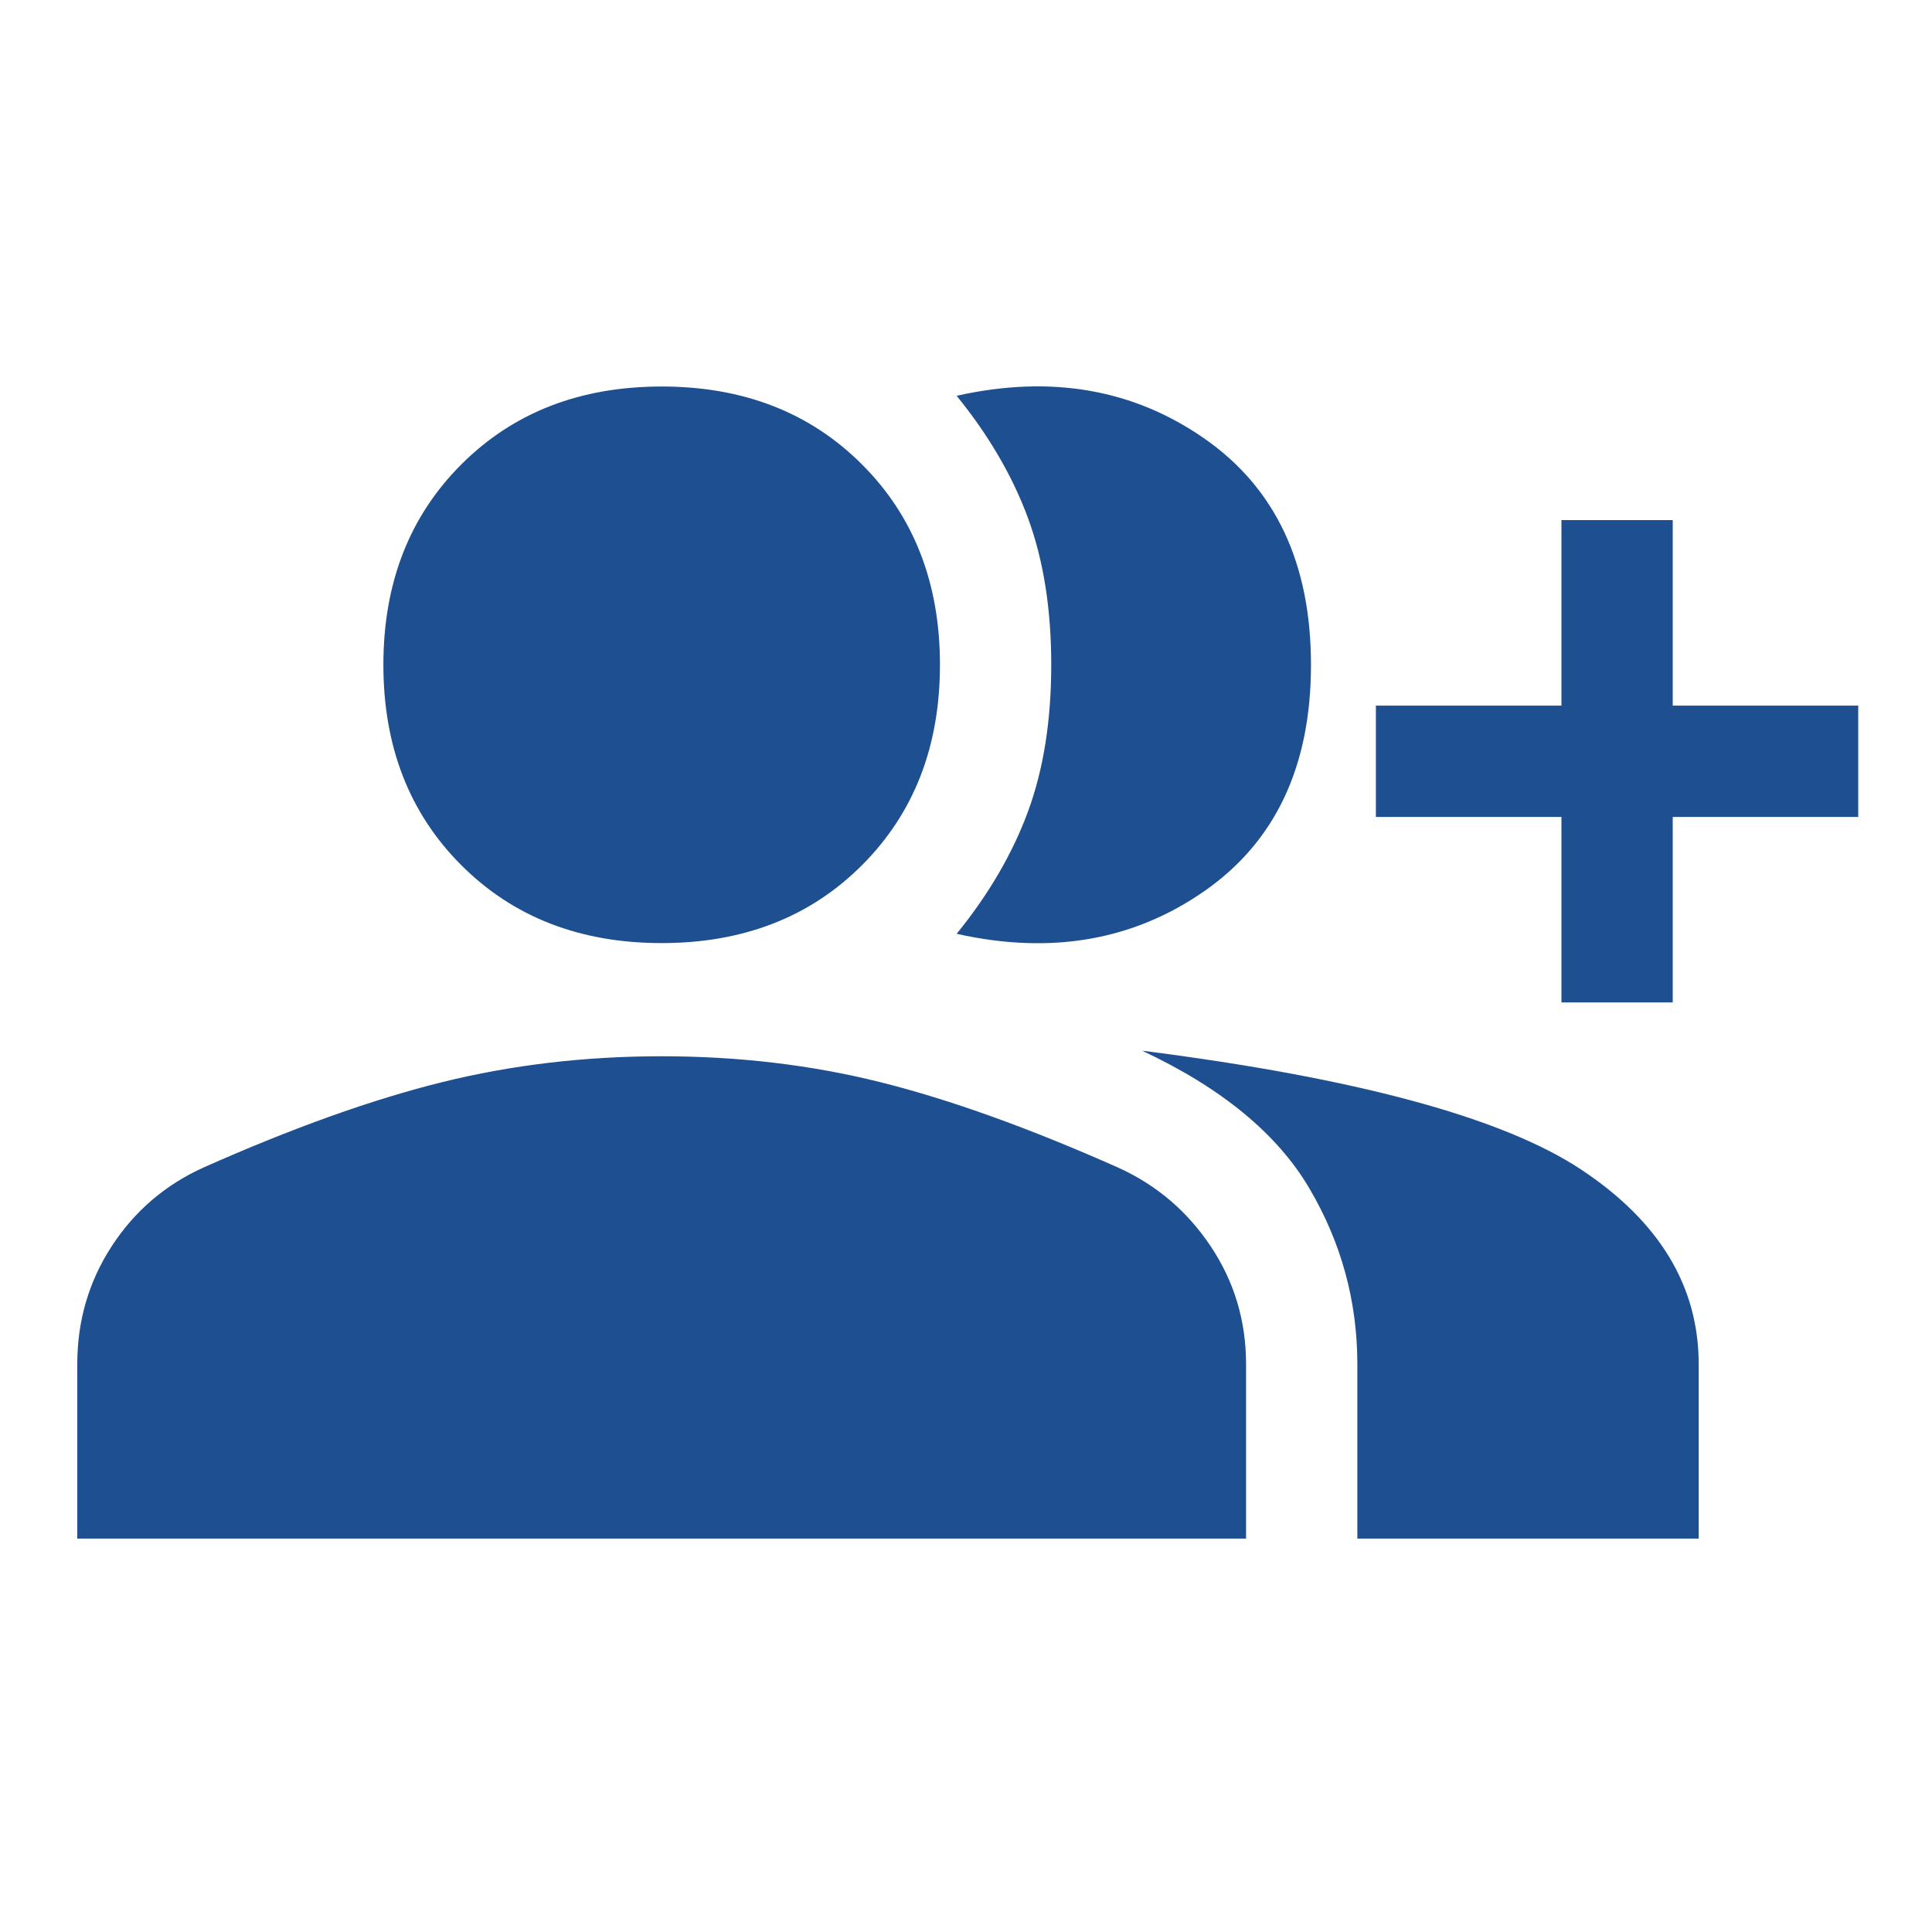
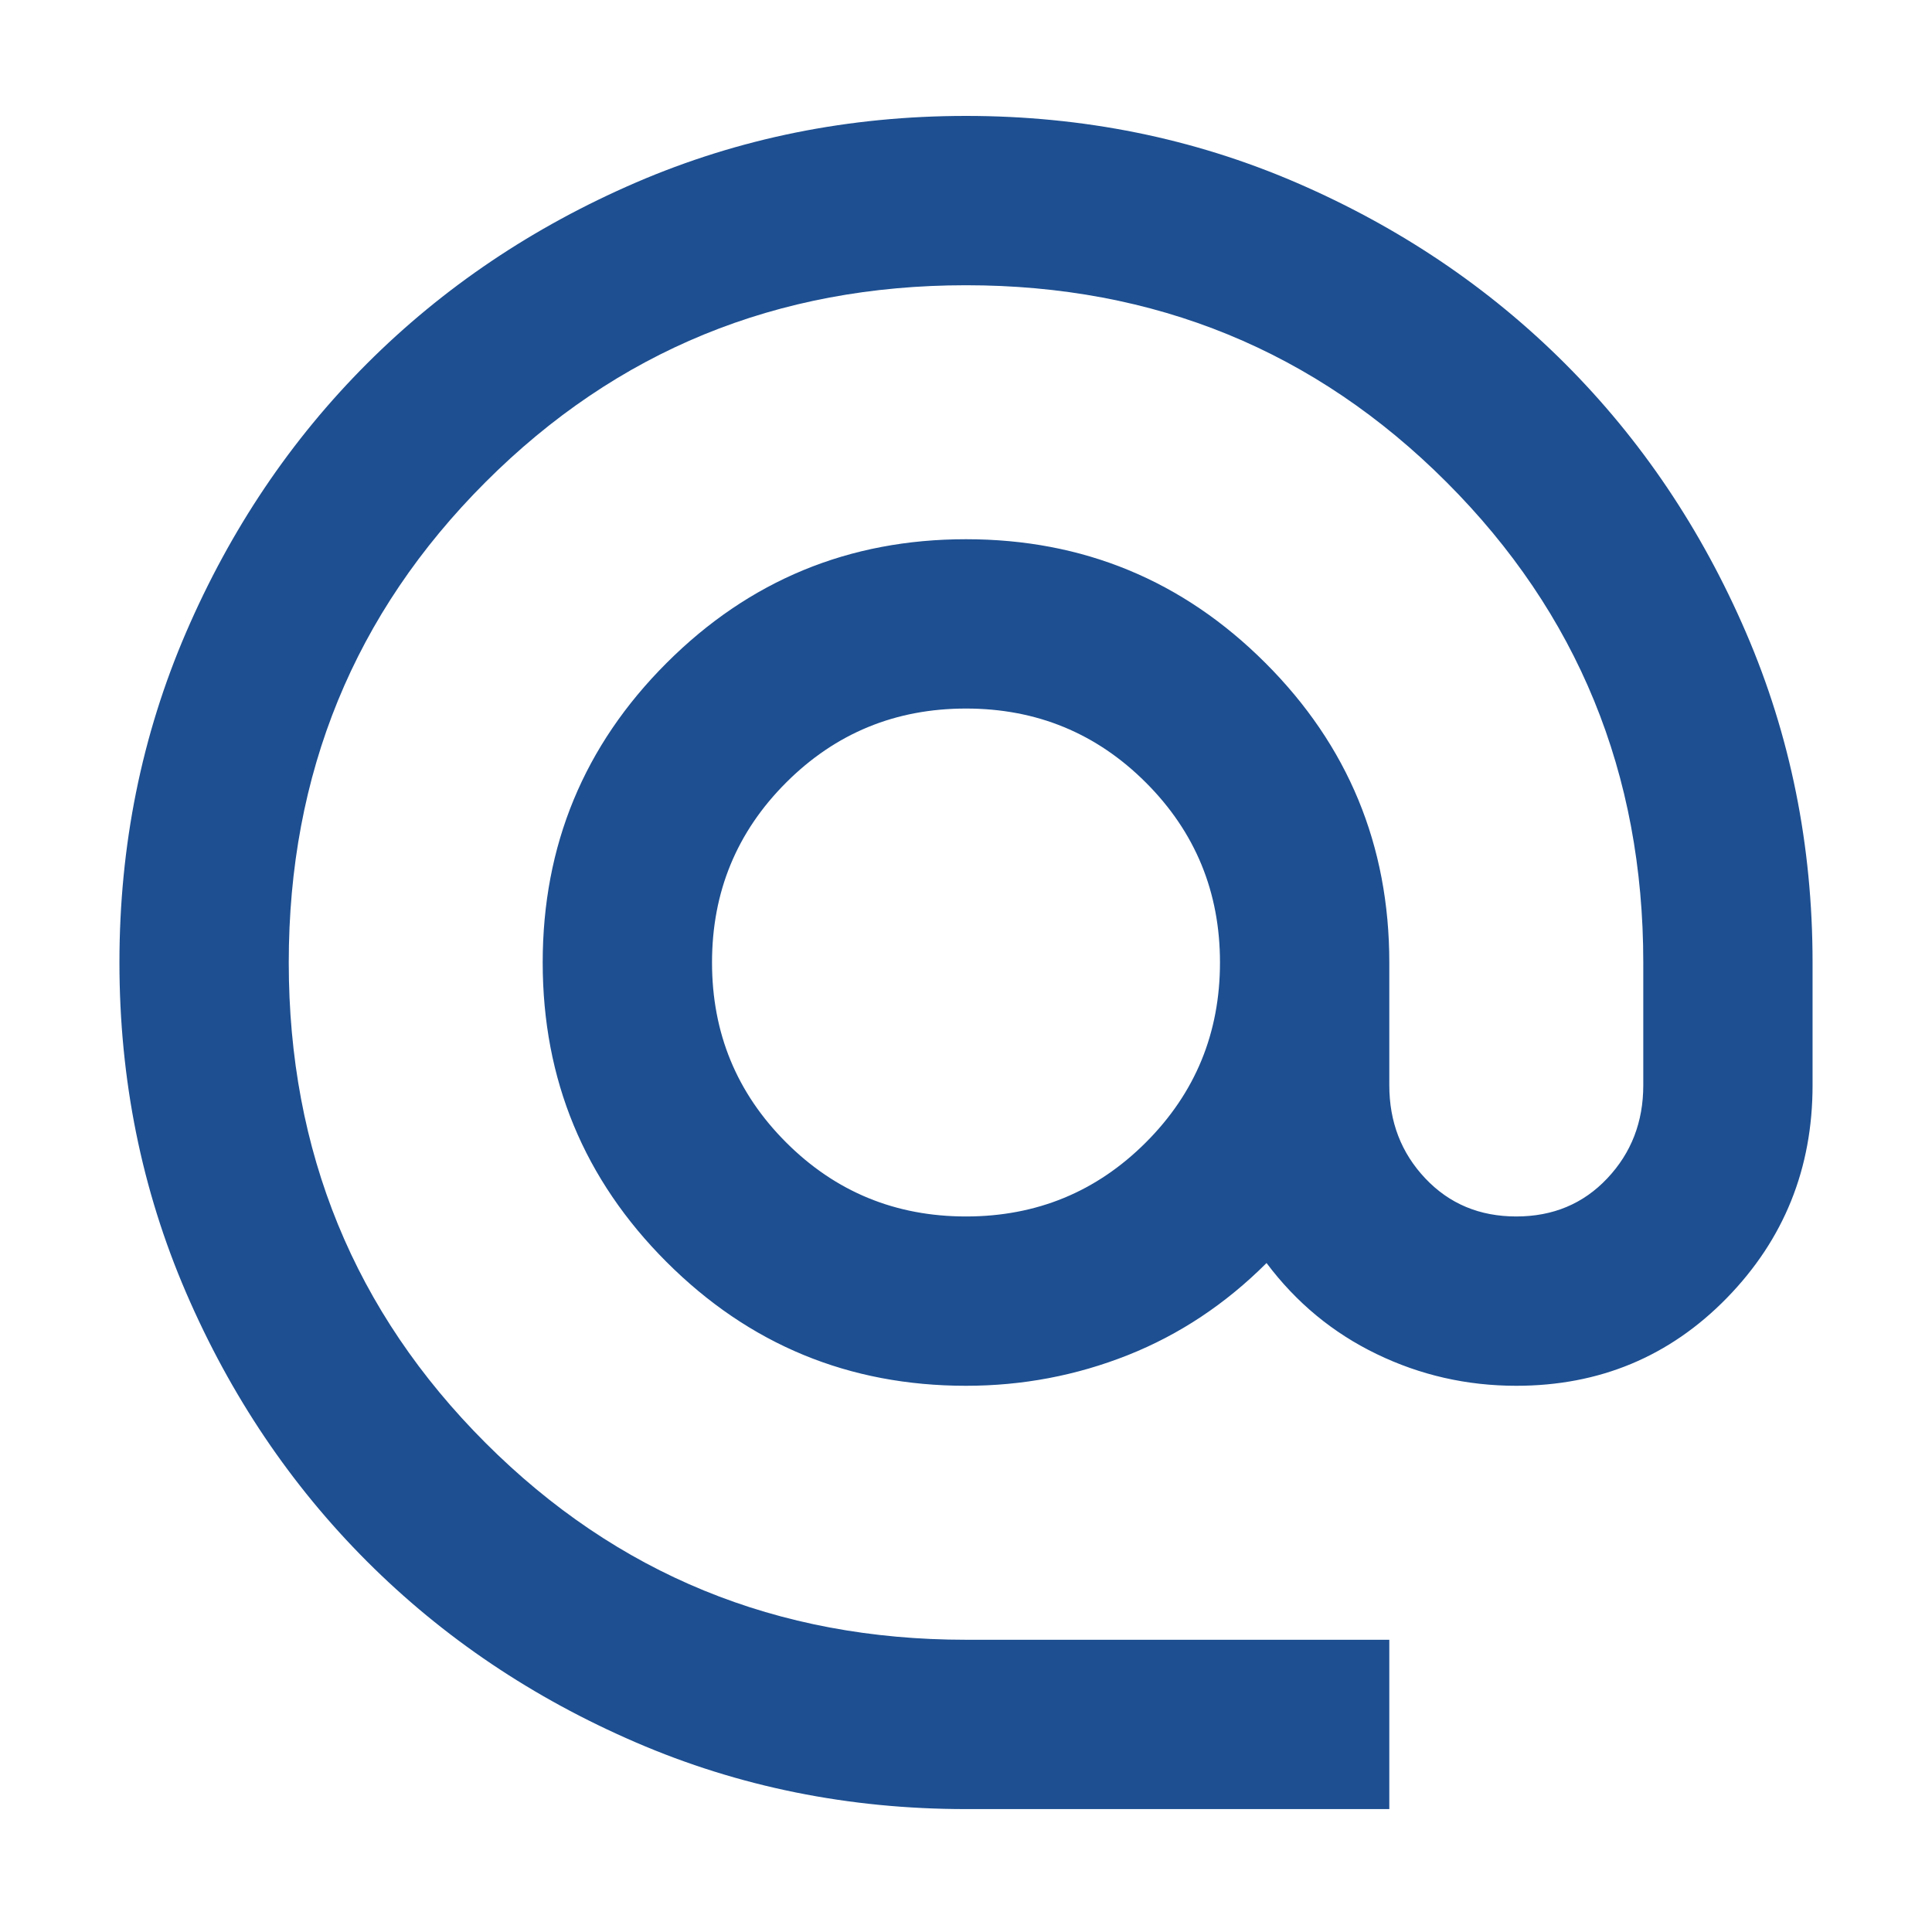
<svg xmlns="http://www.w3.org/2000/svg" width="50" height="50" viewBox="0 0 50 50" fill="none">
-   <path d="M24.758 24.167C25.59 23.143 26.206 22.086 26.606 20.998C27.006 19.91 27.206 18.645 27.206 17.205C27.206 15.765 27.006 14.501 26.606 13.412C26.206 12.324 25.59 11.268 24.758 10.243C27.19 9.699 29.327 10.067 31.167 11.348C33.008 12.628 33.928 14.581 33.928 17.205C33.928 19.83 33.008 21.782 31.167 23.063C29.327 24.343 27.19 24.711 24.758 24.167ZM35.128 39.819V35.306C35.128 33.673 34.712 32.153 33.88 30.744C33.048 29.336 31.607 28.152 29.559 27.192C35.096 27.896 38.881 28.92 40.914 30.264C42.946 31.609 43.962 33.289 43.962 35.306V39.819H35.128ZM40.41 25.943V21.142H35.608V18.261H40.41V13.46H43.29V18.261H48.091V21.142H43.29V25.943H40.41ZM17.124 24.407C15.011 24.407 13.283 23.735 11.938 22.39C10.594 21.046 9.922 19.318 9.922 17.205C9.922 15.093 10.594 13.364 11.938 12.02C13.283 10.675 15.011 10.003 17.124 10.003C19.236 10.003 20.965 10.675 22.309 12.02C23.653 13.364 24.326 15.093 24.326 17.205C24.326 19.318 23.653 21.046 22.309 22.39C20.965 23.735 19.236 24.407 17.124 24.407ZM2 39.819V35.306C2 34.185 2.296 33.169 2.888 32.257C3.48 31.345 4.273 30.665 5.265 30.216C7.569 29.192 9.626 28.456 11.434 28.008C13.243 27.56 15.139 27.336 17.124 27.336C19.108 27.336 20.997 27.56 22.789 28.008C24.582 28.456 26.63 29.192 28.935 30.216C29.927 30.665 30.727 31.345 31.335 32.257C31.943 33.169 32.248 34.185 32.248 35.306V39.819H2Z" fill="#1D4F91" />
+   <path d="M25 46.819C21.969 46.819 19.121 46.244 16.455 45.093C13.79 43.943 11.471 42.382 9.499 40.41C7.527 38.438 5.966 36.12 4.816 33.454C3.666 30.788 3.091 27.94 3.091 24.909C3.091 21.879 3.666 19.03 4.816 16.365C5.966 13.699 7.527 11.38 9.499 9.408C11.471 7.437 13.79 5.876 16.455 4.725C19.121 3.575 21.969 3 25 3C28.031 3 30.879 3.575 33.545 4.725C36.21 5.876 38.529 7.437 40.501 9.408C42.473 11.38 44.034 13.699 45.184 16.365C46.334 19.03 46.909 21.879 46.909 24.909V28.086C46.909 30.241 46.17 32.075 44.691 33.591C43.212 35.106 41.395 35.864 39.241 35.864C37.963 35.864 36.758 35.59 35.626 35.042C34.494 34.495 33.545 33.71 32.778 32.687C31.719 33.746 30.523 34.54 29.19 35.07C27.857 35.599 26.461 35.864 25 35.864C21.969 35.864 19.386 34.796 17.25 32.66C15.113 30.524 14.045 27.94 14.045 24.909C14.045 21.879 15.113 19.295 17.25 17.159C19.386 15.023 21.969 13.955 25 13.955C28.031 13.955 30.614 15.023 32.75 17.159C34.887 19.295 35.955 21.879 35.955 24.909V28.086C35.955 29.036 36.265 29.839 36.886 30.496C37.507 31.154 38.292 31.482 39.241 31.482C40.191 31.482 40.976 31.154 41.596 30.496C42.217 29.839 42.528 29.036 42.528 28.086V24.909C42.528 20.016 40.83 15.872 37.434 12.476C34.038 9.08 29.893 7.382 25 7.382C20.107 7.382 15.962 9.08 12.566 12.476C9.17 15.872 7.473 20.016 7.473 24.909C7.473 29.802 9.17 33.947 12.566 37.343C15.962 40.739 20.107 42.437 25 42.437H35.955V46.819H25ZM25 31.482C26.826 31.482 28.378 30.843 29.656 29.565C30.934 28.287 31.573 26.735 31.573 24.909C31.573 23.084 30.934 21.532 29.656 20.254C28.378 18.976 26.826 18.337 25 18.337C23.174 18.337 21.622 18.976 20.344 20.254C19.066 21.532 18.427 23.084 18.427 24.909C18.427 26.735 19.066 28.287 20.344 29.565C21.622 30.843 23.174 31.482 25 31.482Z" fill="#1D4F91" />
</svg>
